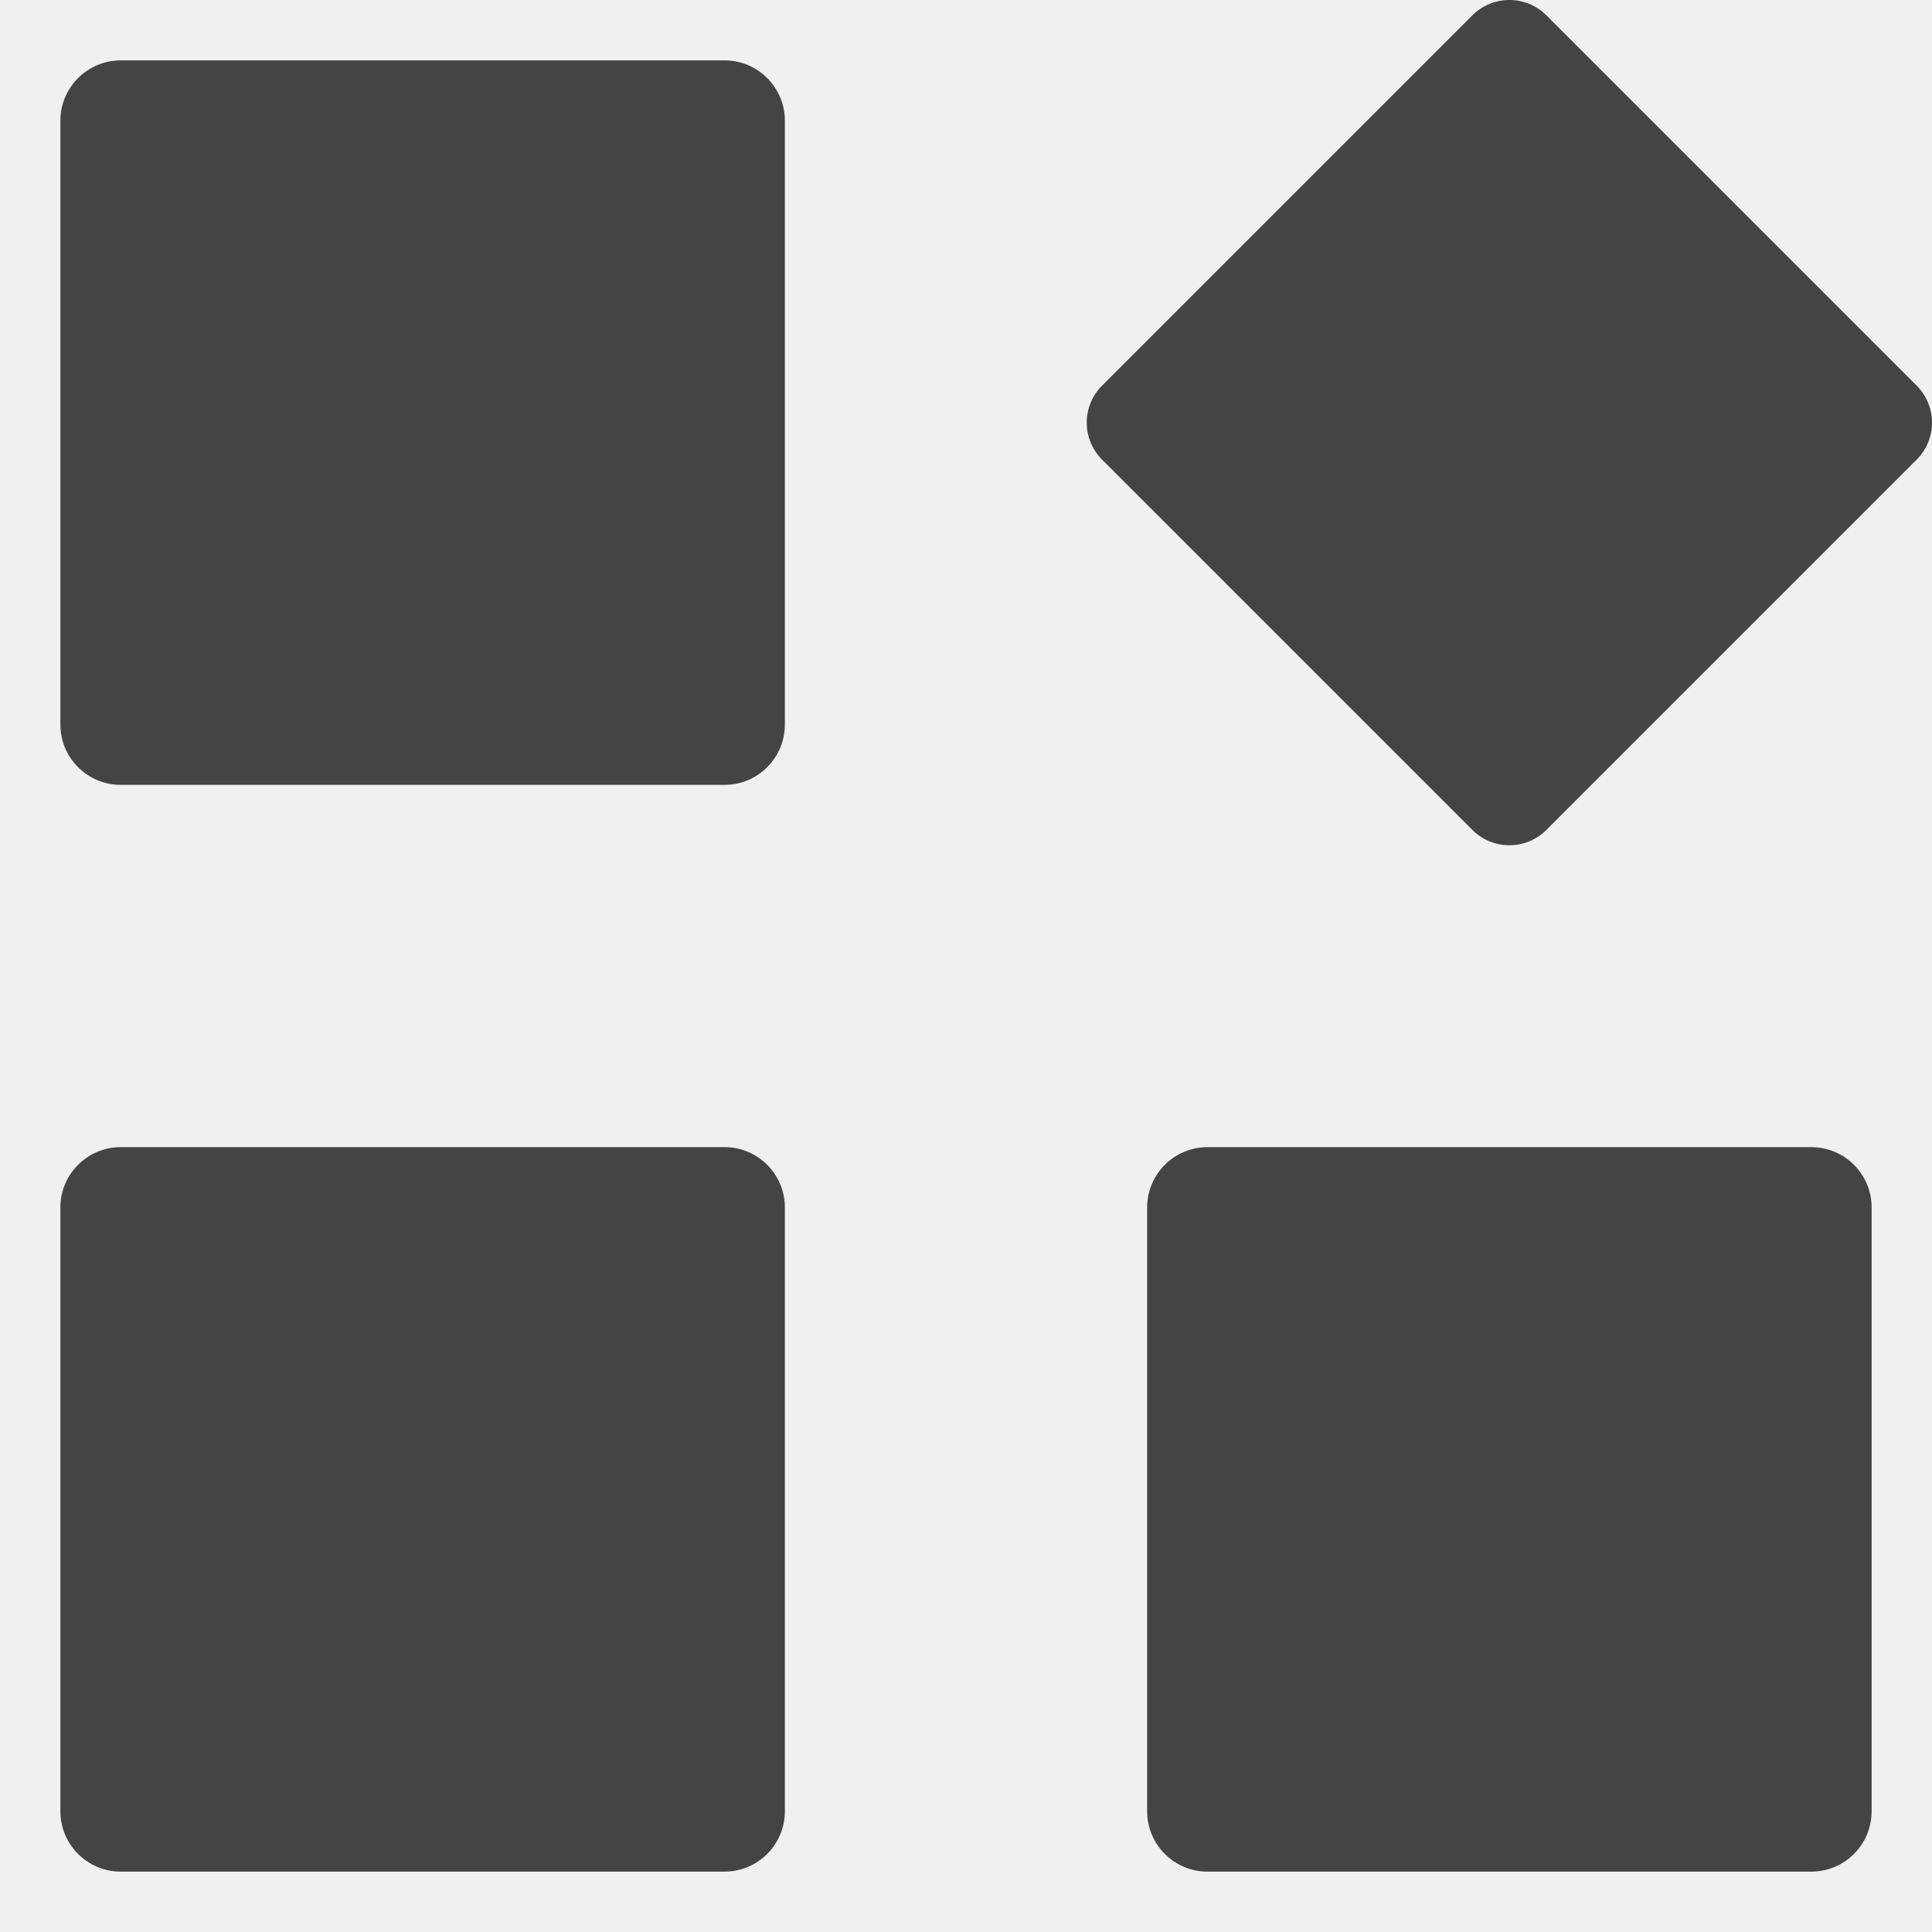
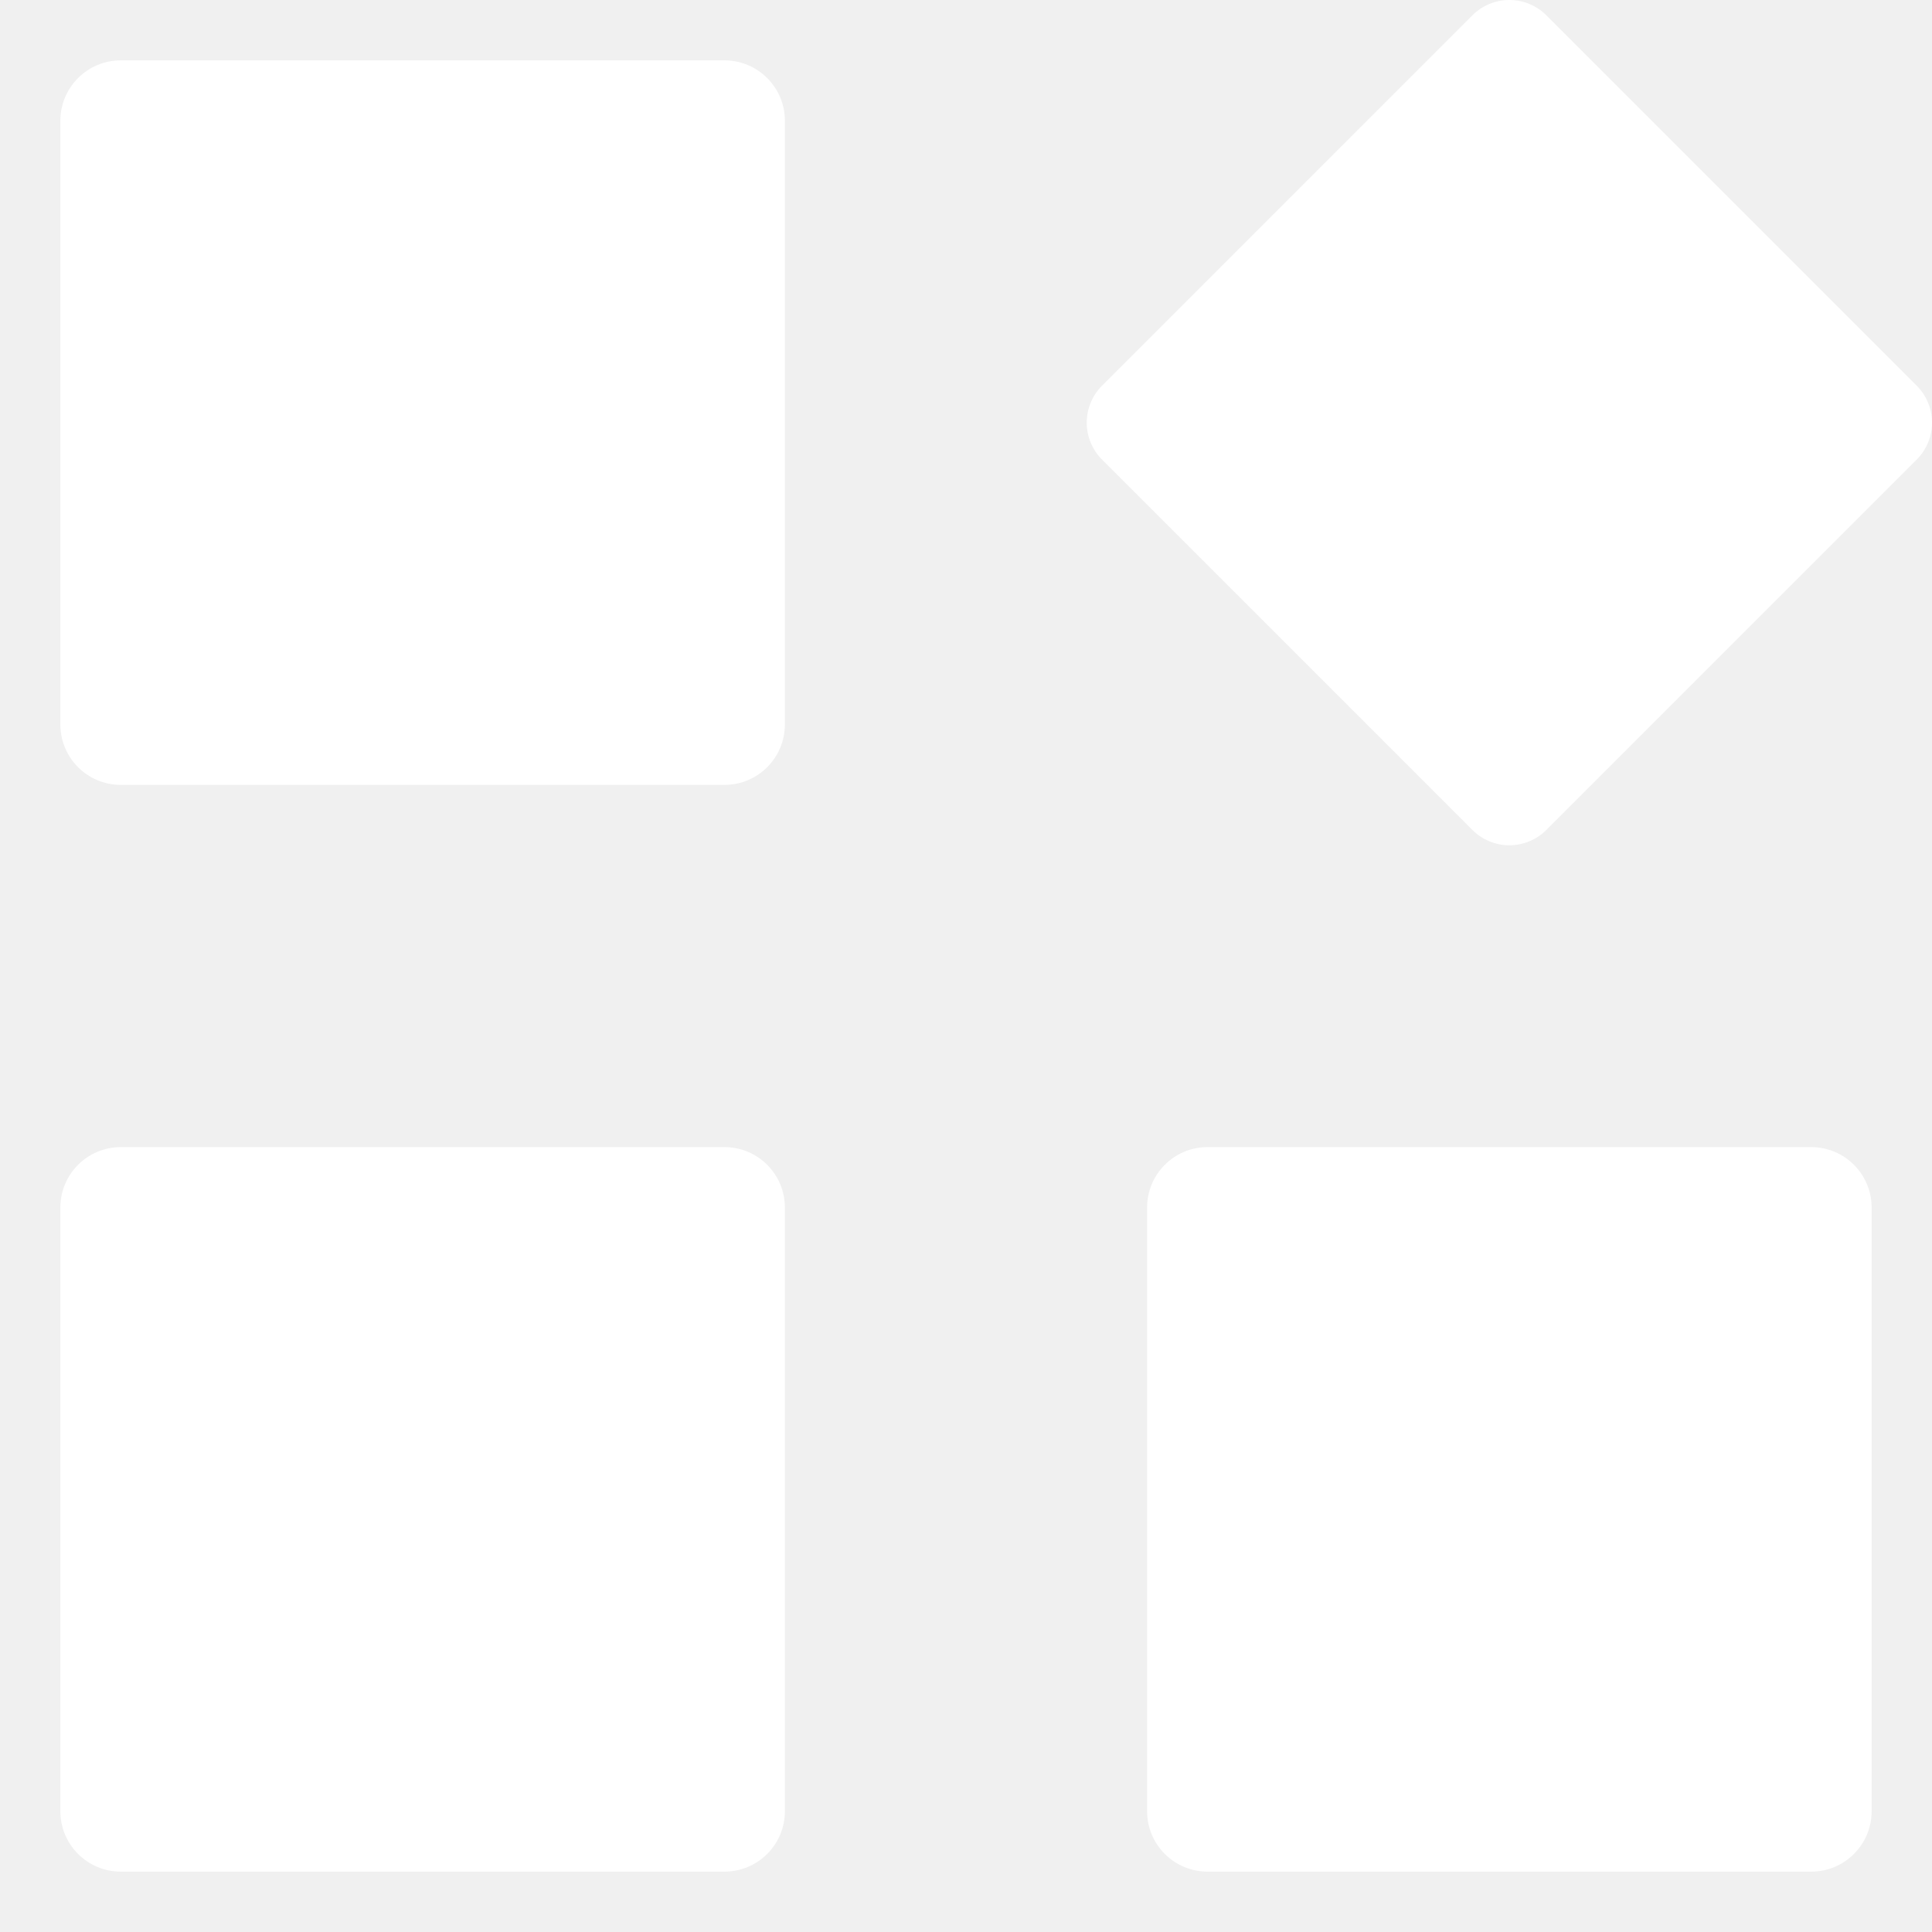
<svg xmlns="http://www.w3.org/2000/svg" x="0px" y="0px" viewBox="0 0 32 32" width="32" height="32">
-   <g class="nc-icon-wrapper" fill="#444444">
-     <path d="M12,1H2A1,1,0,0,0,1,2V12a1,1,0,0,0,1,1H12a1,1,0,0,0,1-1V2A1,1,0,0,0,12,1Z" fill="#444444" />
-     <path d="M31.746,6.387,25.613.254a.866.866,0,0,0-1.226,0L18.254,6.387a.866.866,0,0,0,0,1.226l6.133,6.133a.866.866,0,0,0,1.226,0l6.133-6.133A.866.866,0,0,0,31.746,6.387Z" fill="#444444" data-color="color-2" />
-     <path d="M30,19H20a1,1,0,0,0-1,1V30a1,1,0,0,0,1,1H30a1,1,0,0,0,1-1V20A1,1,0,0,0,30,19Z" fill="#444444" />
-     <path d="M12,19H2a1,1,0,0,0-1,1V30a1,1,0,0,0,1,1H12a1,1,0,0,0,1-1V20A1,1,0,0,0,12,19Z" fill="#444444" />
+   <g class="nc-icon-wrapper" fill="#ffffff">
+     <path d="M12,1H2A1,1,0,0,0,1,2V12a1,1,0,0,0,1,1H12a1,1,0,0,0,1-1V2A1,1,0,0,0,12,1Z" fill="#ffffff" />
+     <path d="M31.746,6.387,25.613.254a.866.866,0,0,0-1.226,0L18.254,6.387a.866.866,0,0,0,0,1.226l6.133,6.133a.866.866,0,0,0,1.226,0l6.133-6.133A.866.866,0,0,0,31.746,6.387Z" fill="#ffffff" data-color="color-2" />
+     <path d="M30,19H20a1,1,0,0,0-1,1V30a1,1,0,0,0,1,1H30a1,1,0,0,0,1-1V20A1,1,0,0,0,30,19Z" fill="#ffffff" />
+     <path d="M12,19H2a1,1,0,0,0-1,1V30a1,1,0,0,0,1,1H12a1,1,0,0,0,1-1V20A1,1,0,0,0,12,19Z" fill="#ffffff" />
  </g>
</svg>
